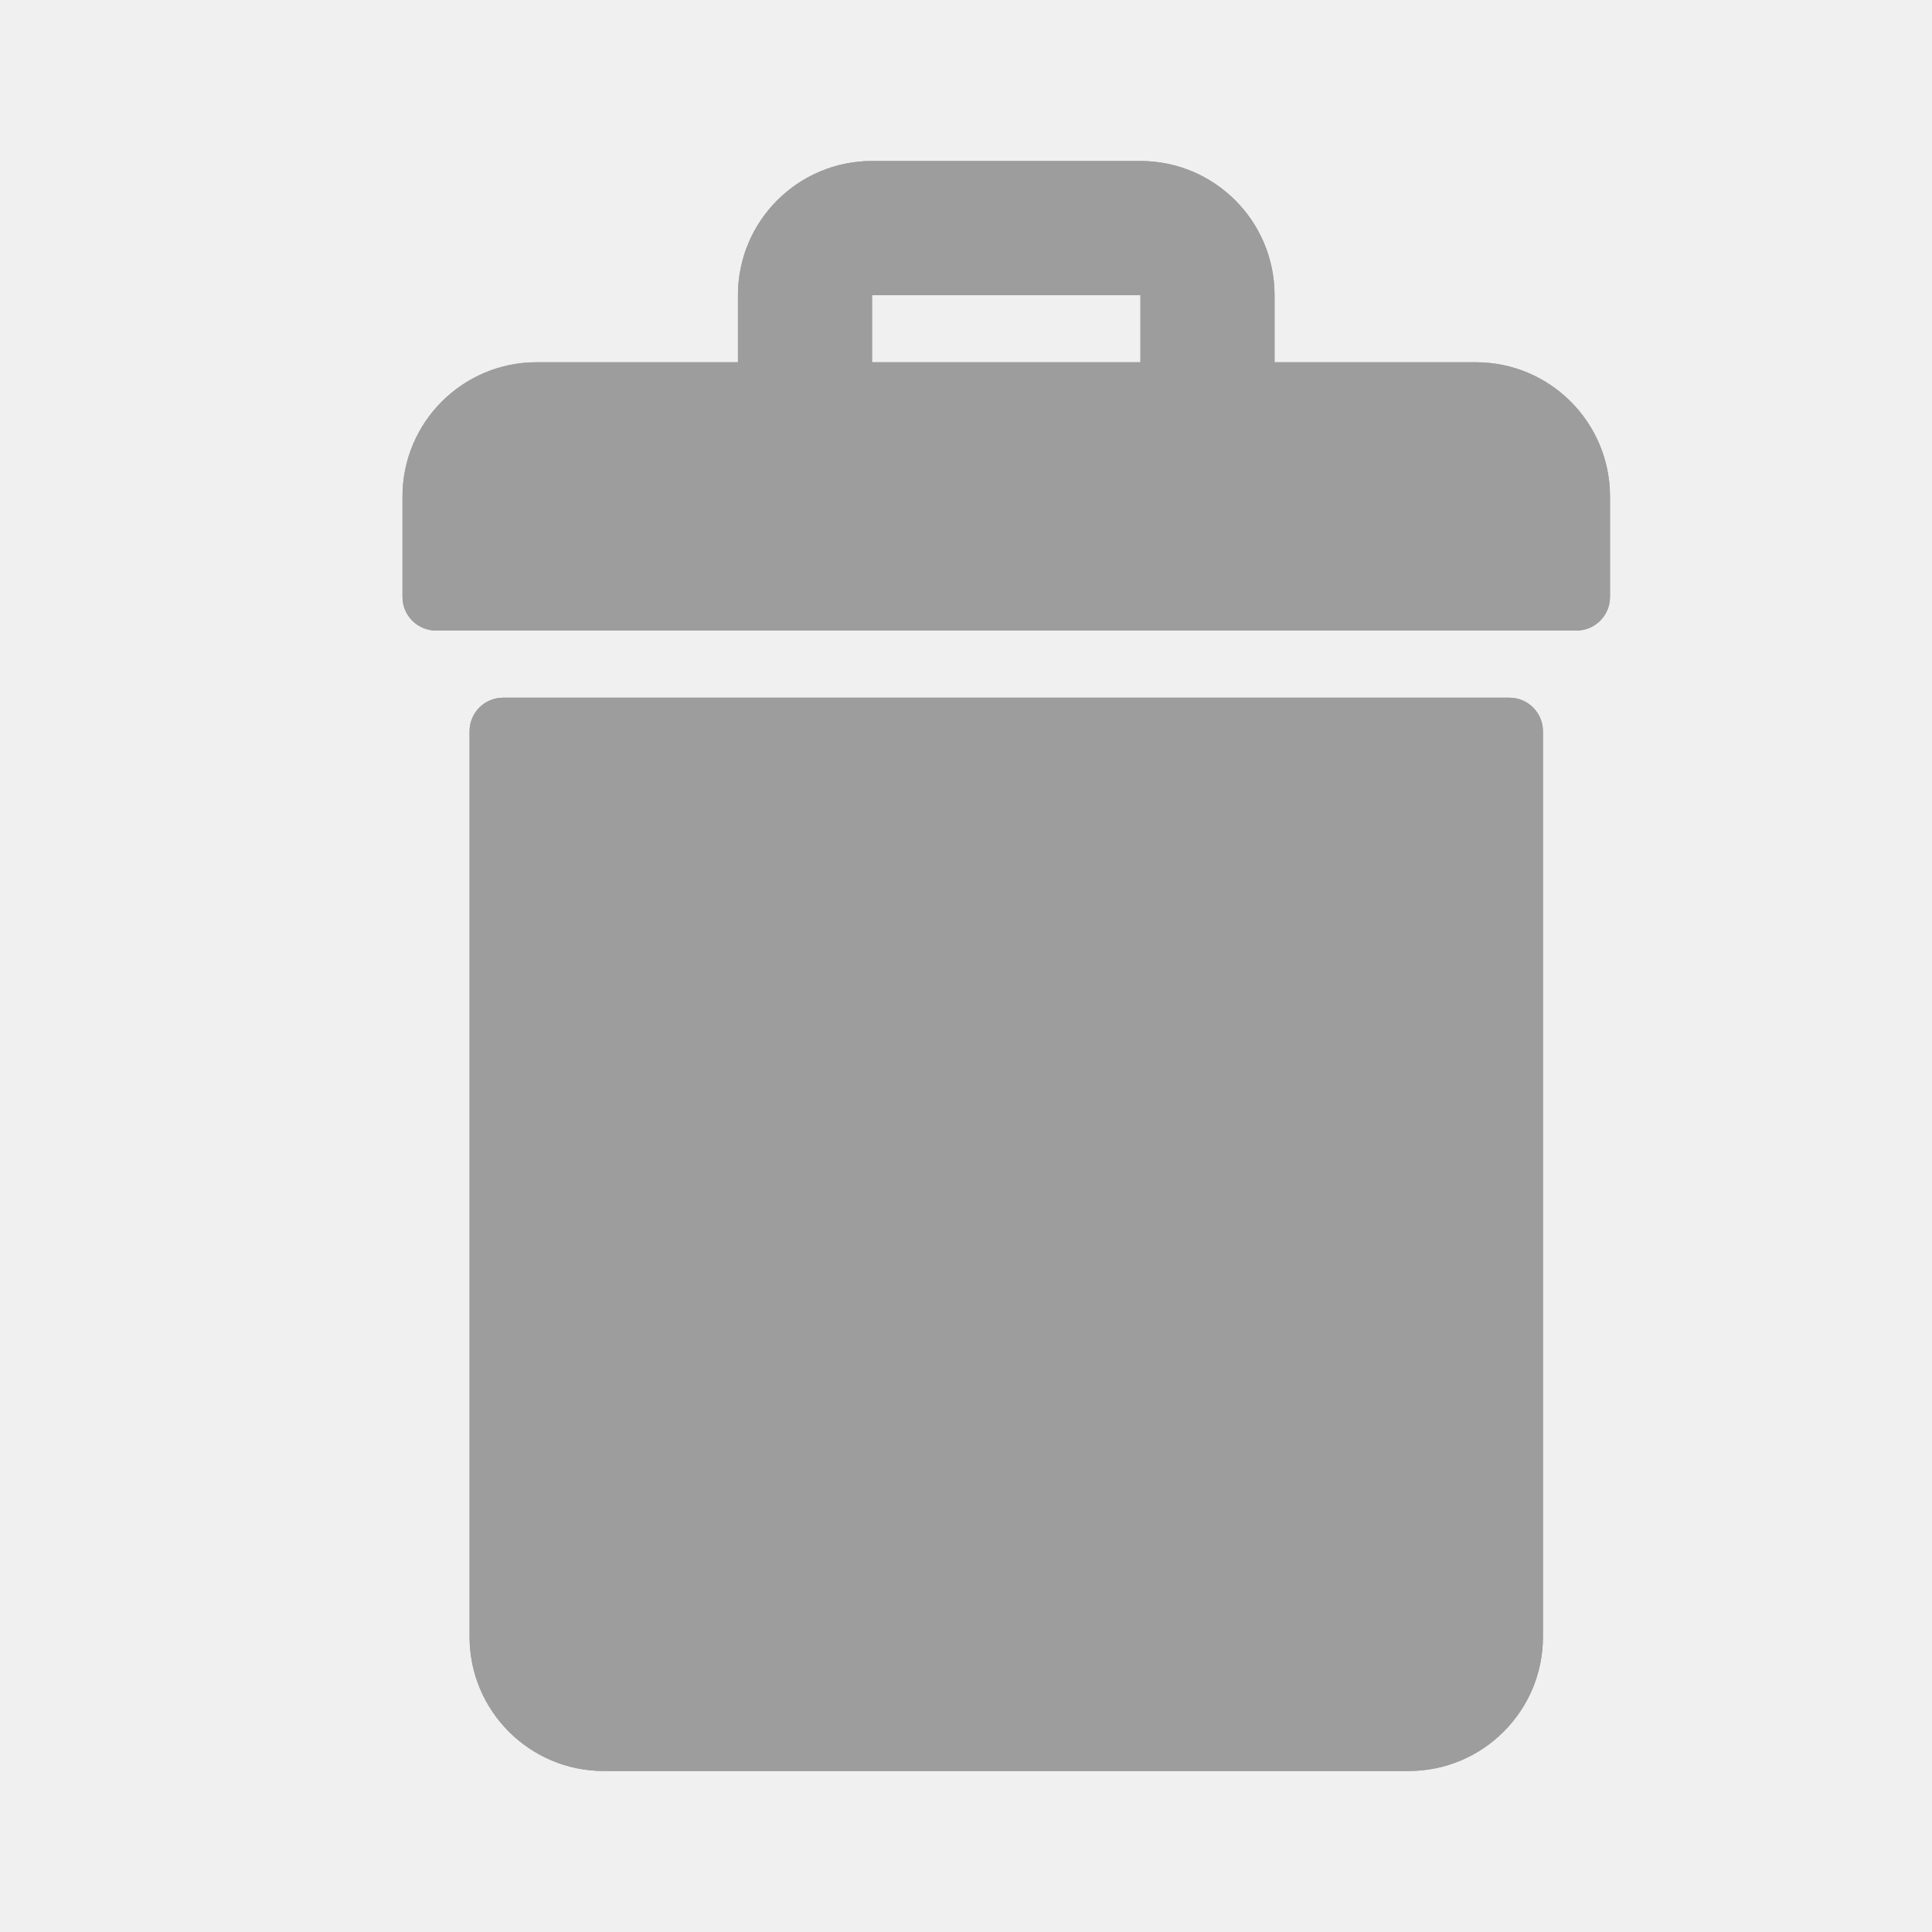
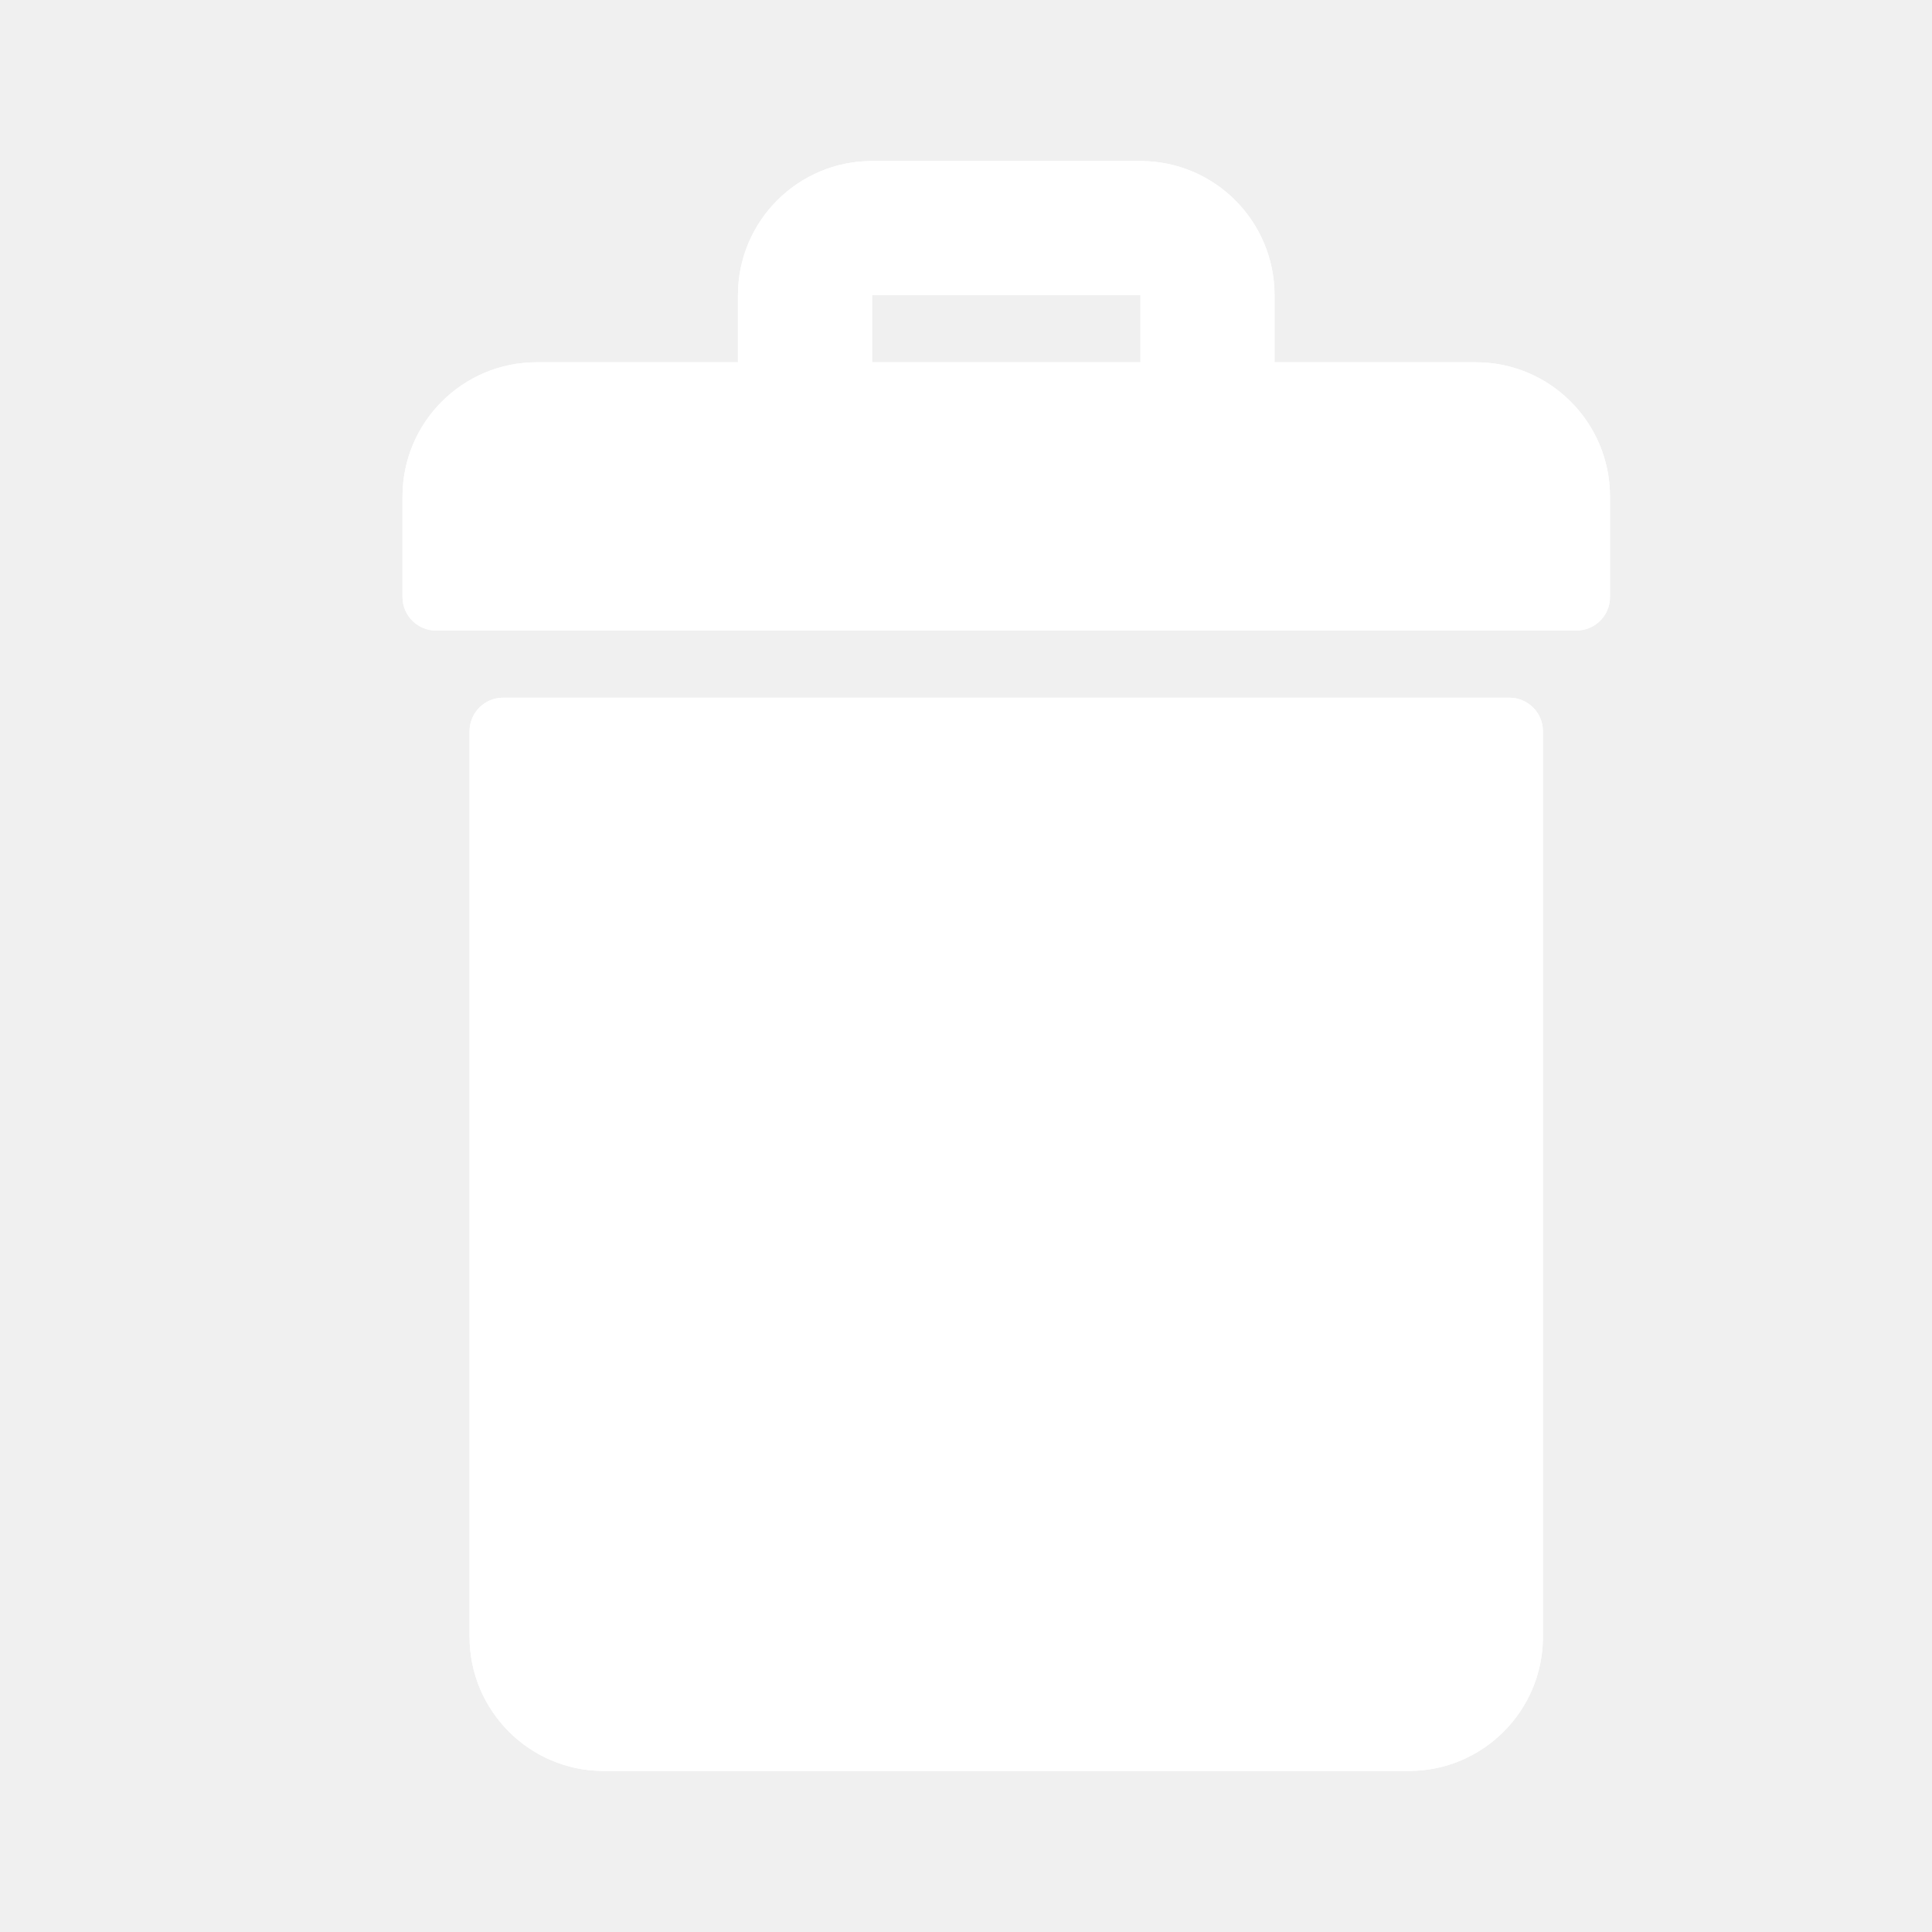
<svg xmlns="http://www.w3.org/2000/svg" xmlns:xlink="http://www.w3.org/1999/xlink" width="24" height="24" viewBox="0 0 24 24">
  <defs>
    <path id="a" d="M18.75 8.667H6.25a.417.417 0 0 0-.417.416v11.25c0 .92.747 1.667 1.667 1.667h10c.92 0 1.667-.746 1.667-1.667V9.083a.417.417 0 0 0-.417-.416zM18.333 4.5h-2.5v-.833c0-.92-.746-1.667-1.666-1.667h-3.334c-.92 0-1.666.746-1.666 1.667V4.5h-2.5C5.747 4.5 5 5.246 5 6.167v1.25c0 .23.187.416.417.416h14.166c.23 0 .417-.186.417-.416v-1.25c0-.92-.746-1.667-1.667-1.667zm-7.5-.833h3.334V4.5h-3.334v-.833z" />
  </defs>
  <g fill="none" fill-rule="evenodd">
    <mask id="b" fill="#fff">
      <use xlink:href="#a" />
    </mask>
-     <use fill="#9D9D9D" fill-rule="nonzero" xlink:href="#a" />
-     <g fill="#9D9D9D" mask="url(#b)">
+     <use fill="#ffffff" fill-rule="nonzero" xlink:href="#a" />
+     <g fill="#ffffff" mask="url(#b)">
      <path d="M0 0h24v24H0z" />
    </g>
    <g stroke="#95BDEF" stroke-width="2" transform="translate(-72 -315)">
      <rect width="534" height="452" x="1" y="58" rx="20" />
    </g>
  </g>
</svg>
